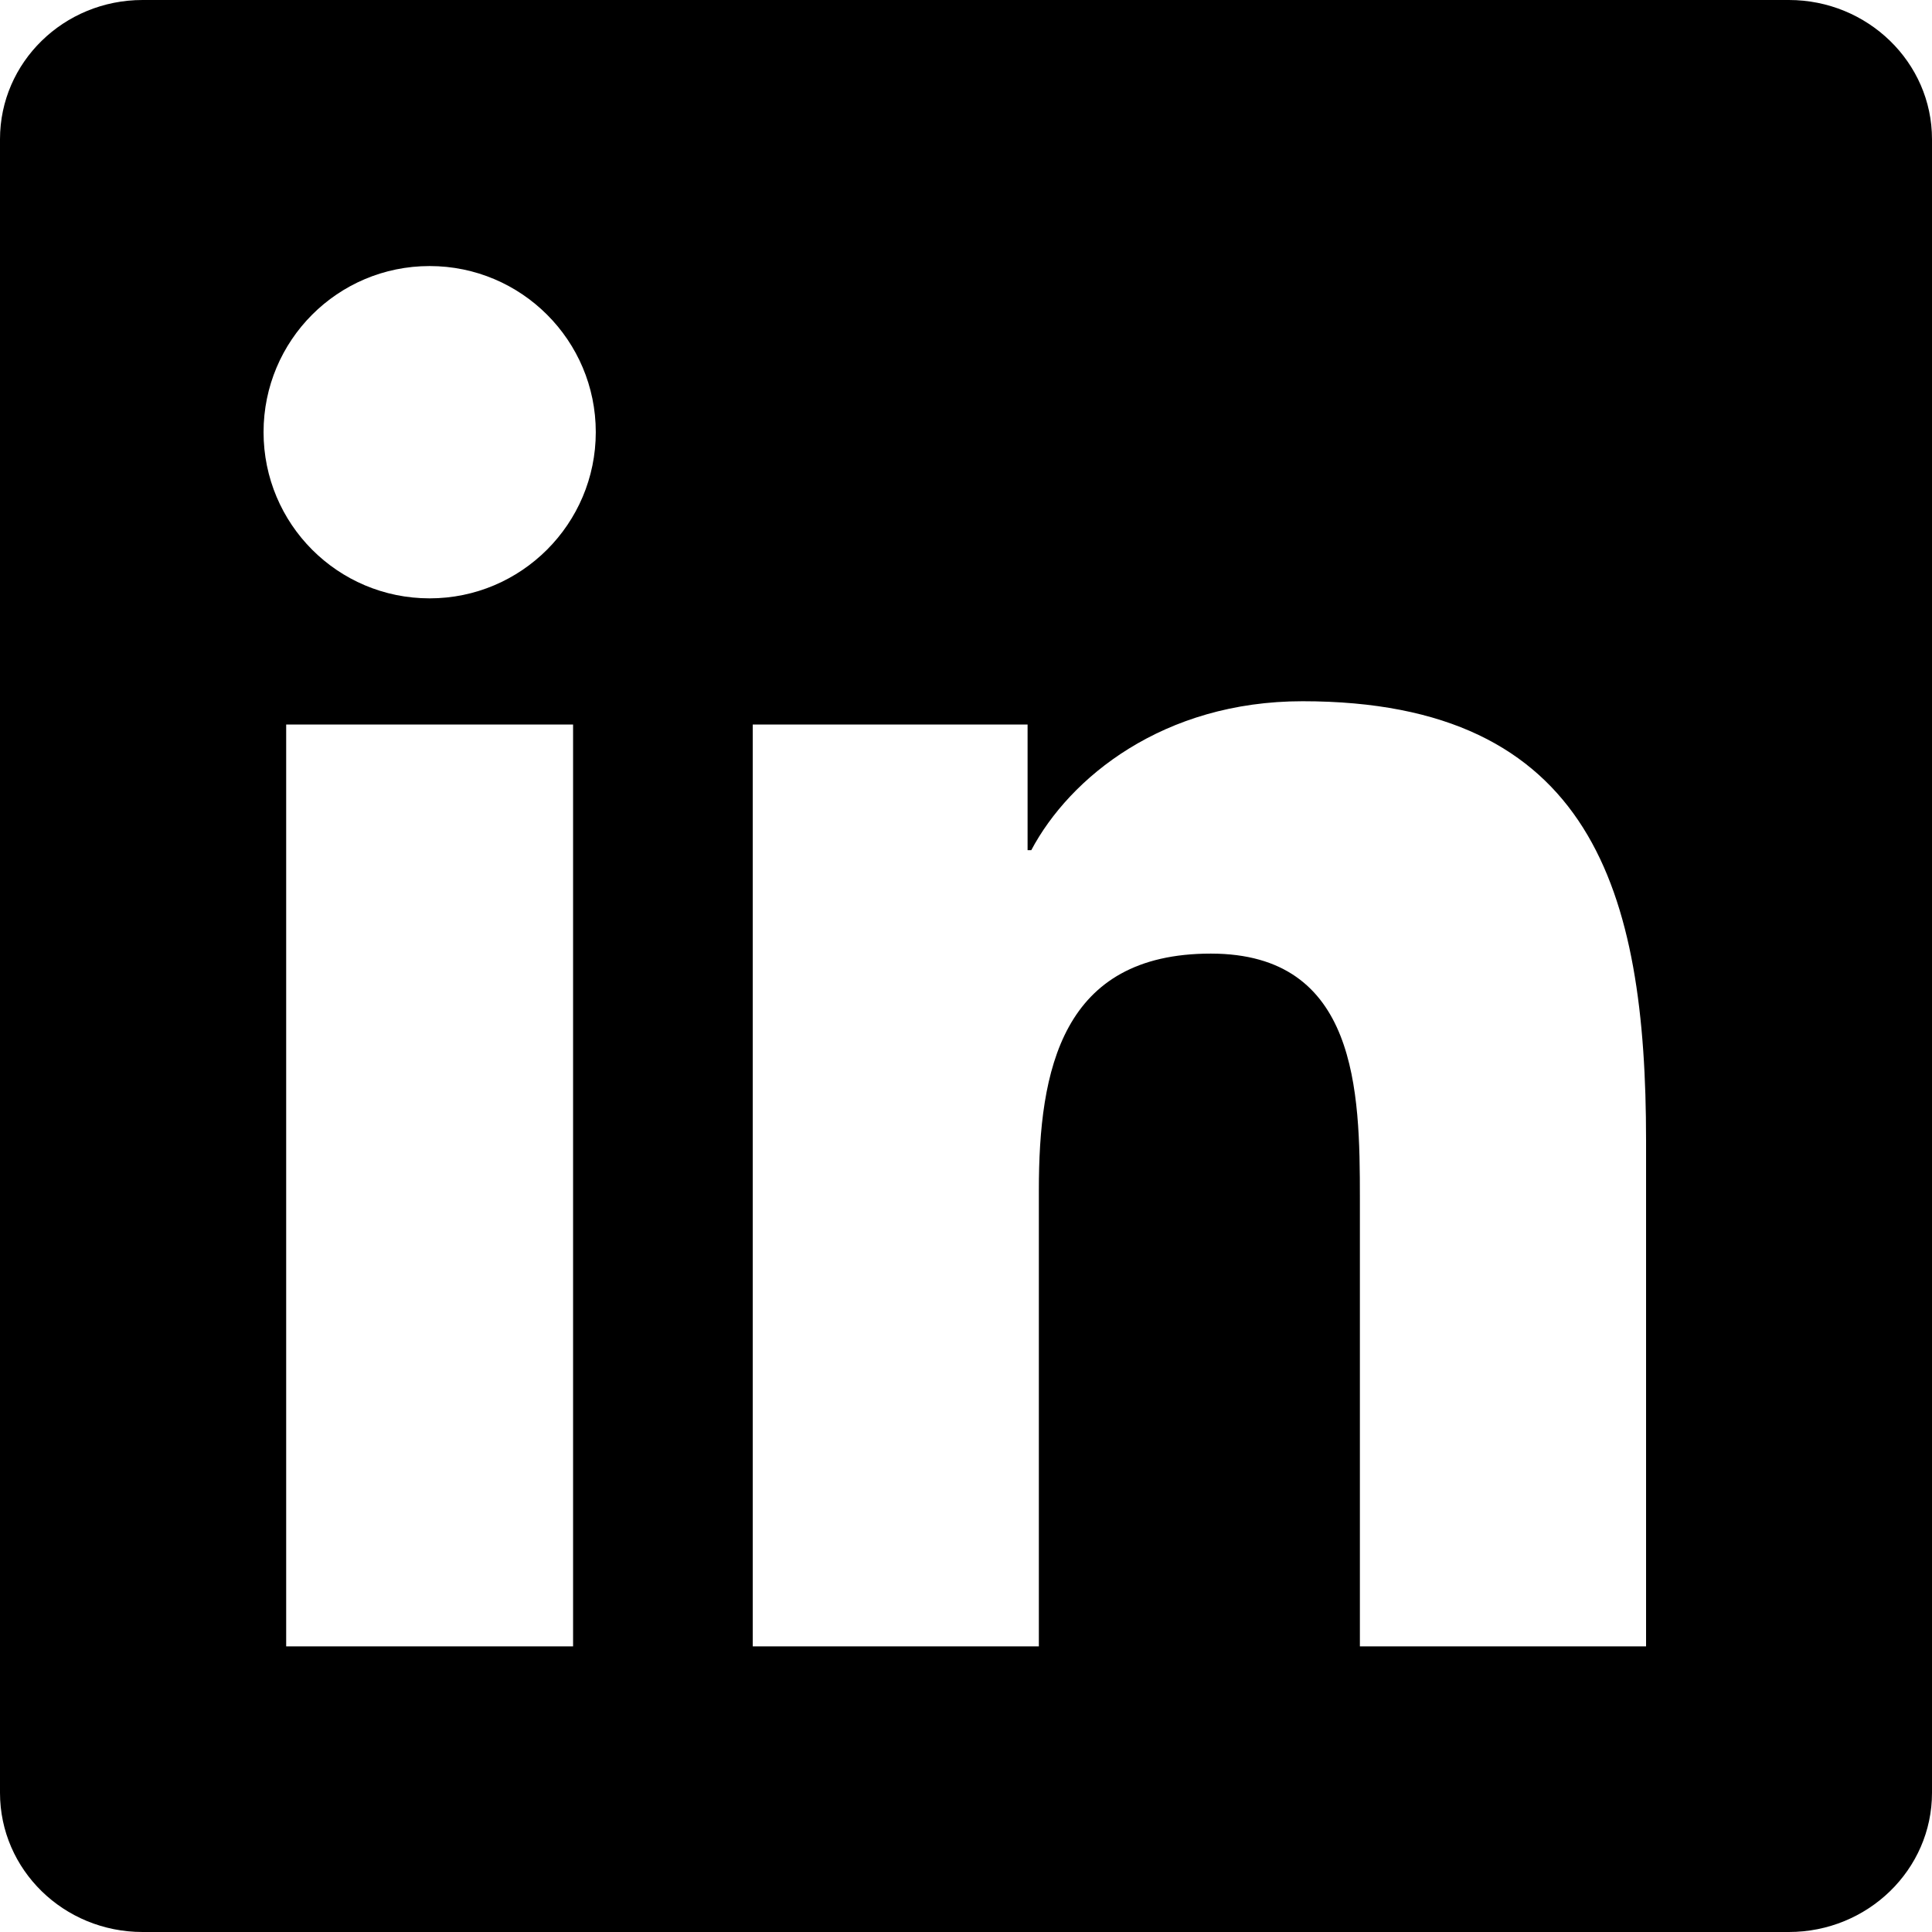
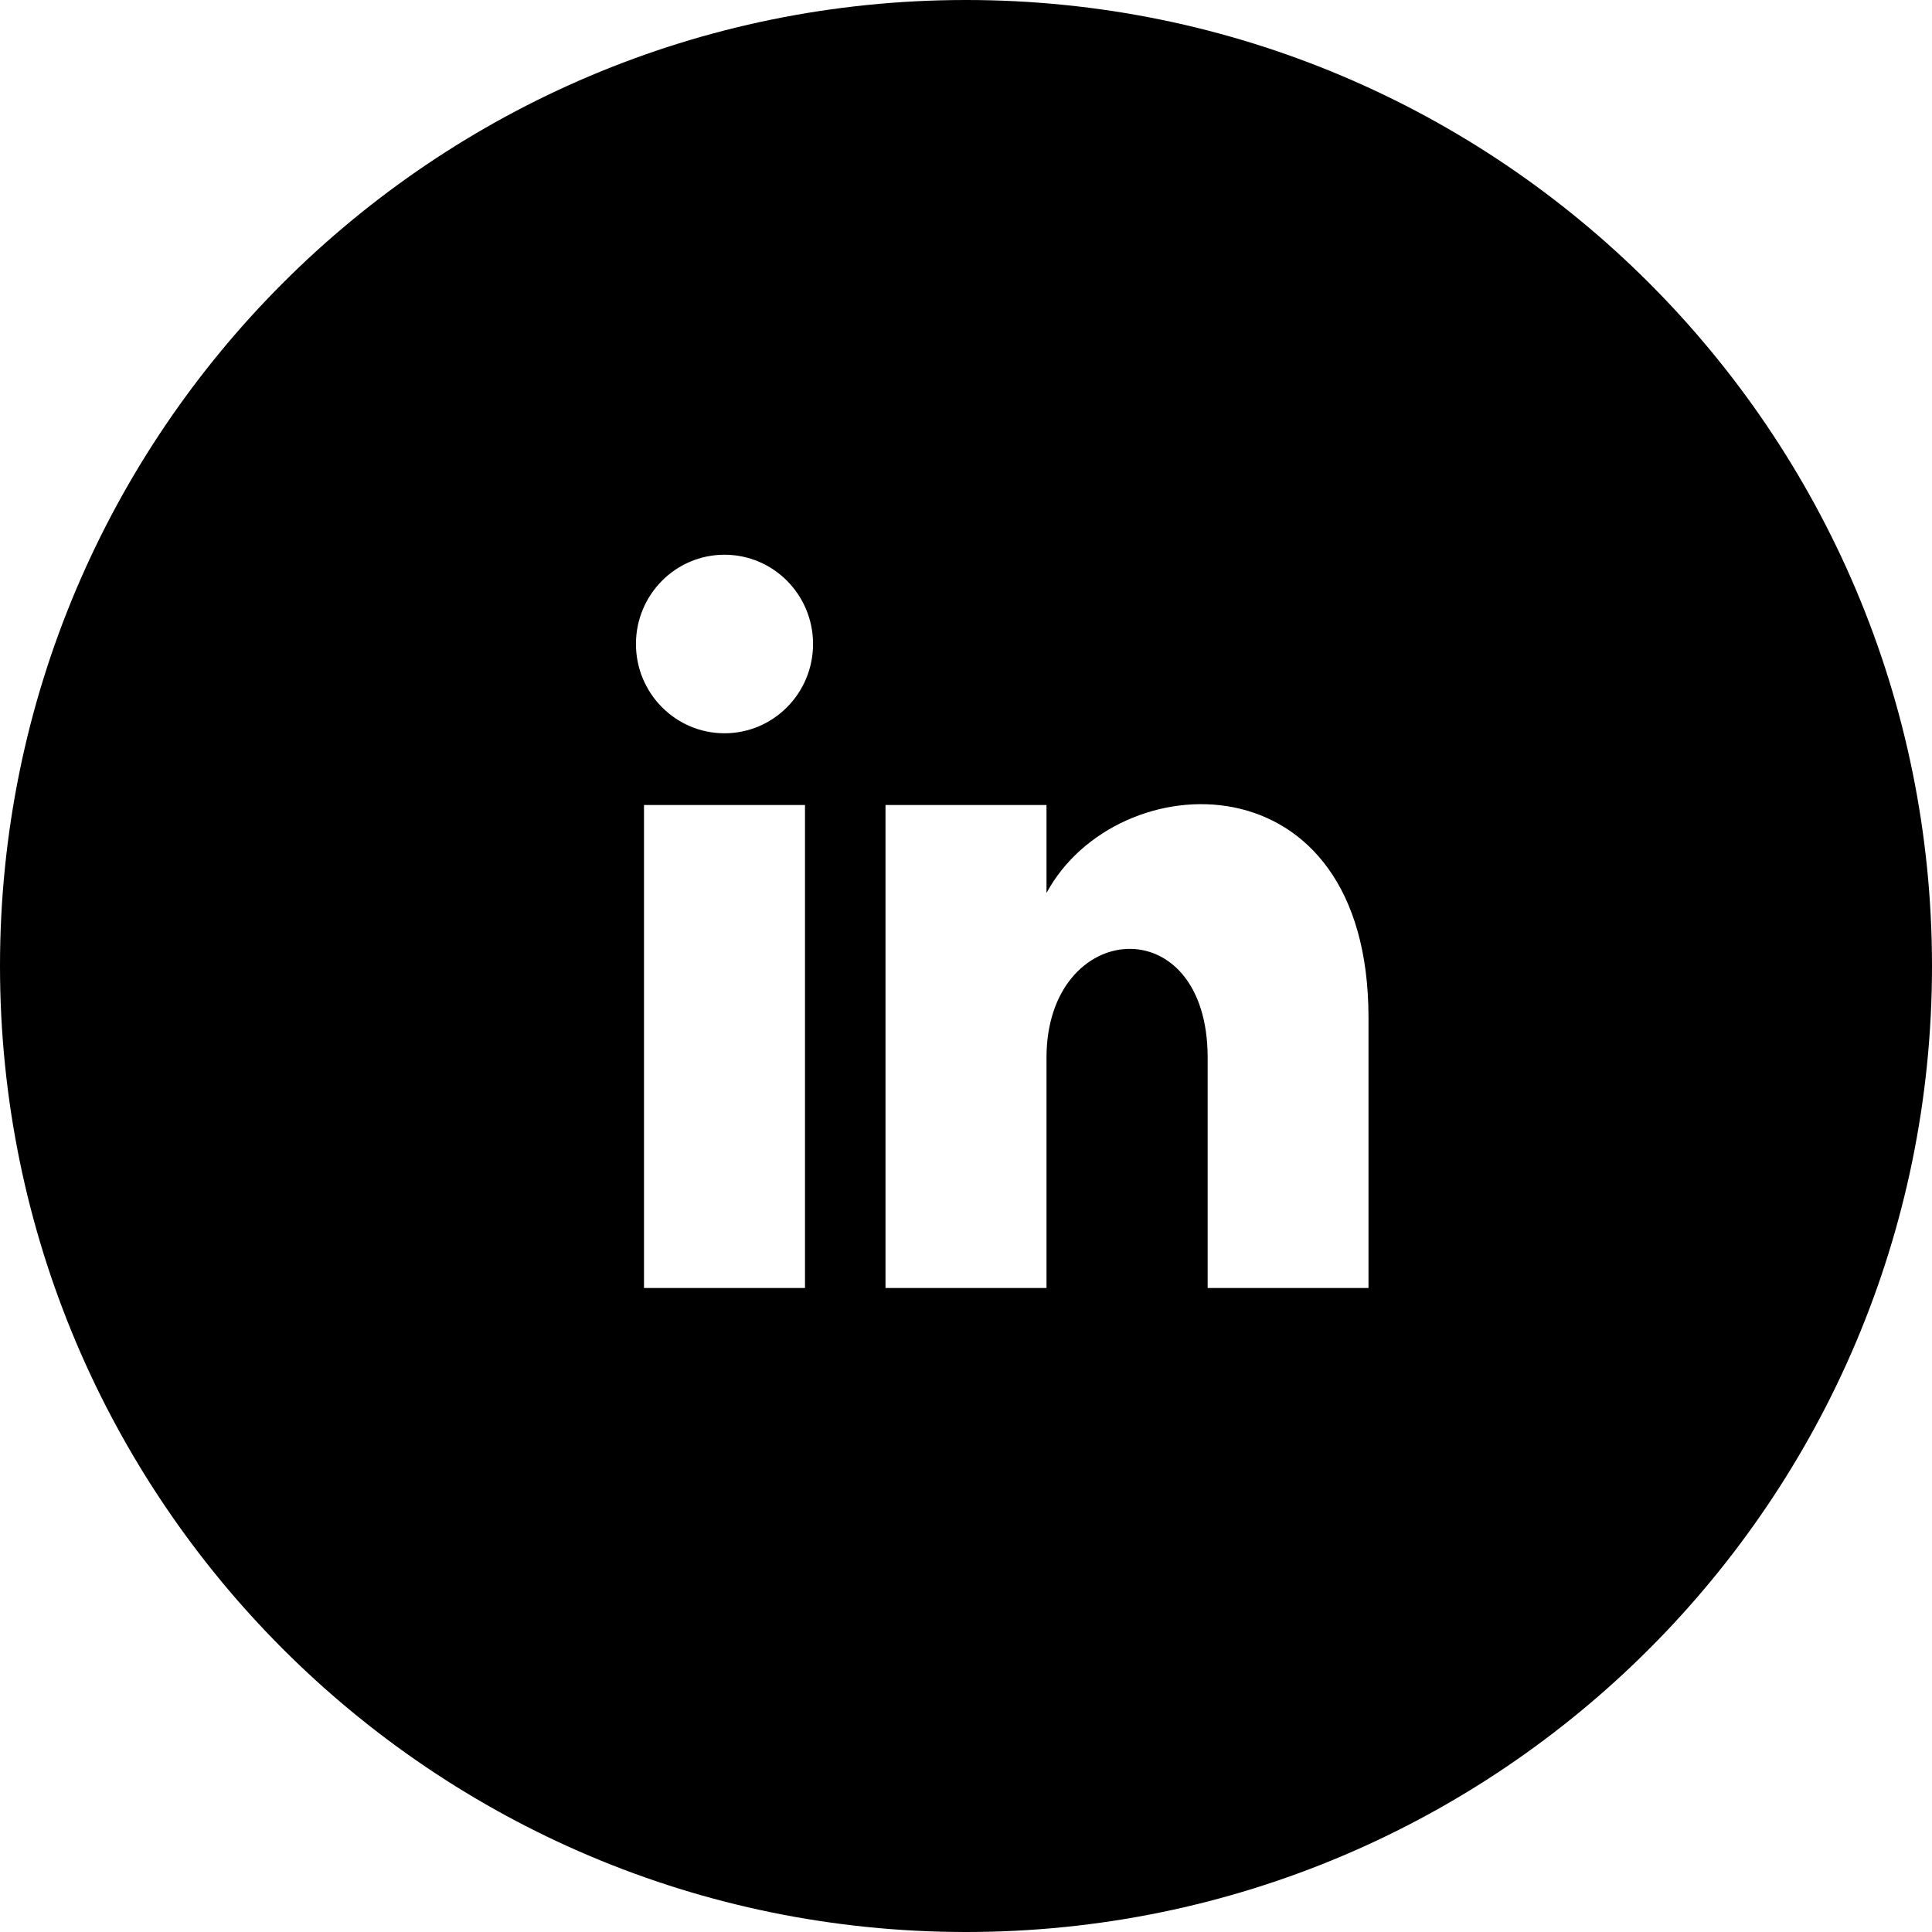
- <svg xmlns="http://www.w3.org/2000/svg" aria-labelledby="simpleicons-linkedin-icon" role="img" viewBox="0 0 24 24">
-   <path d="M20.447 20.452h-3.554v-5.569c0-1.328-.027-3.037-1.852-3.037-1.853 0-2.136 1.445-2.136 2.939v5.667H9.351V9h3.414v1.561h.046c.477-.9 1.637-1.85 3.37-1.85 3.601 0 4.267 2.37 4.267 5.455v6.286zM5.337 7.433c-1.144 0-2.063-.926-2.063-2.065 0-1.138.92-2.063 2.063-2.063 1.14 0 2.064.925 2.064 2.063 0 1.139-.925 2.065-2.064 2.065zm1.782 13.019H3.555V9h3.564v11.452zM22.225 0H1.771C.792 0 0 .774 0 1.729v20.542C0 23.227.792 24 1.771 24h20.451C23.2 24 24 23.227 24 22.271V1.729C24 .774 23.2 0 22.222 0h.003z" />
+ <svg xmlns="http://www.w3.org/2000/svg" width="24" height="24" viewBox="0 0 24 24">
+   <path d="M12 0c-6.627 0-12 5.373-12 12s5.373 12 12 12 12-5.373 12-12-5.373-12-12-12zm-2 16h-2v-6h2v6zm-1-6.891c-.607 0-1.1-.496-1.1-1.109 0-.612.492-1.109 1.1-1.109s1.1.497 1.1 1.109c0 .613-.493 1.109-1.1 1.109zm8 6.891h-1.998v-2.861c0-1.881-2.002-1.722-2.002 0v2.861h-2v-6h2v1.093c.872-1.616 4-1.736 4 1.548v3.359z" />
</svg>
